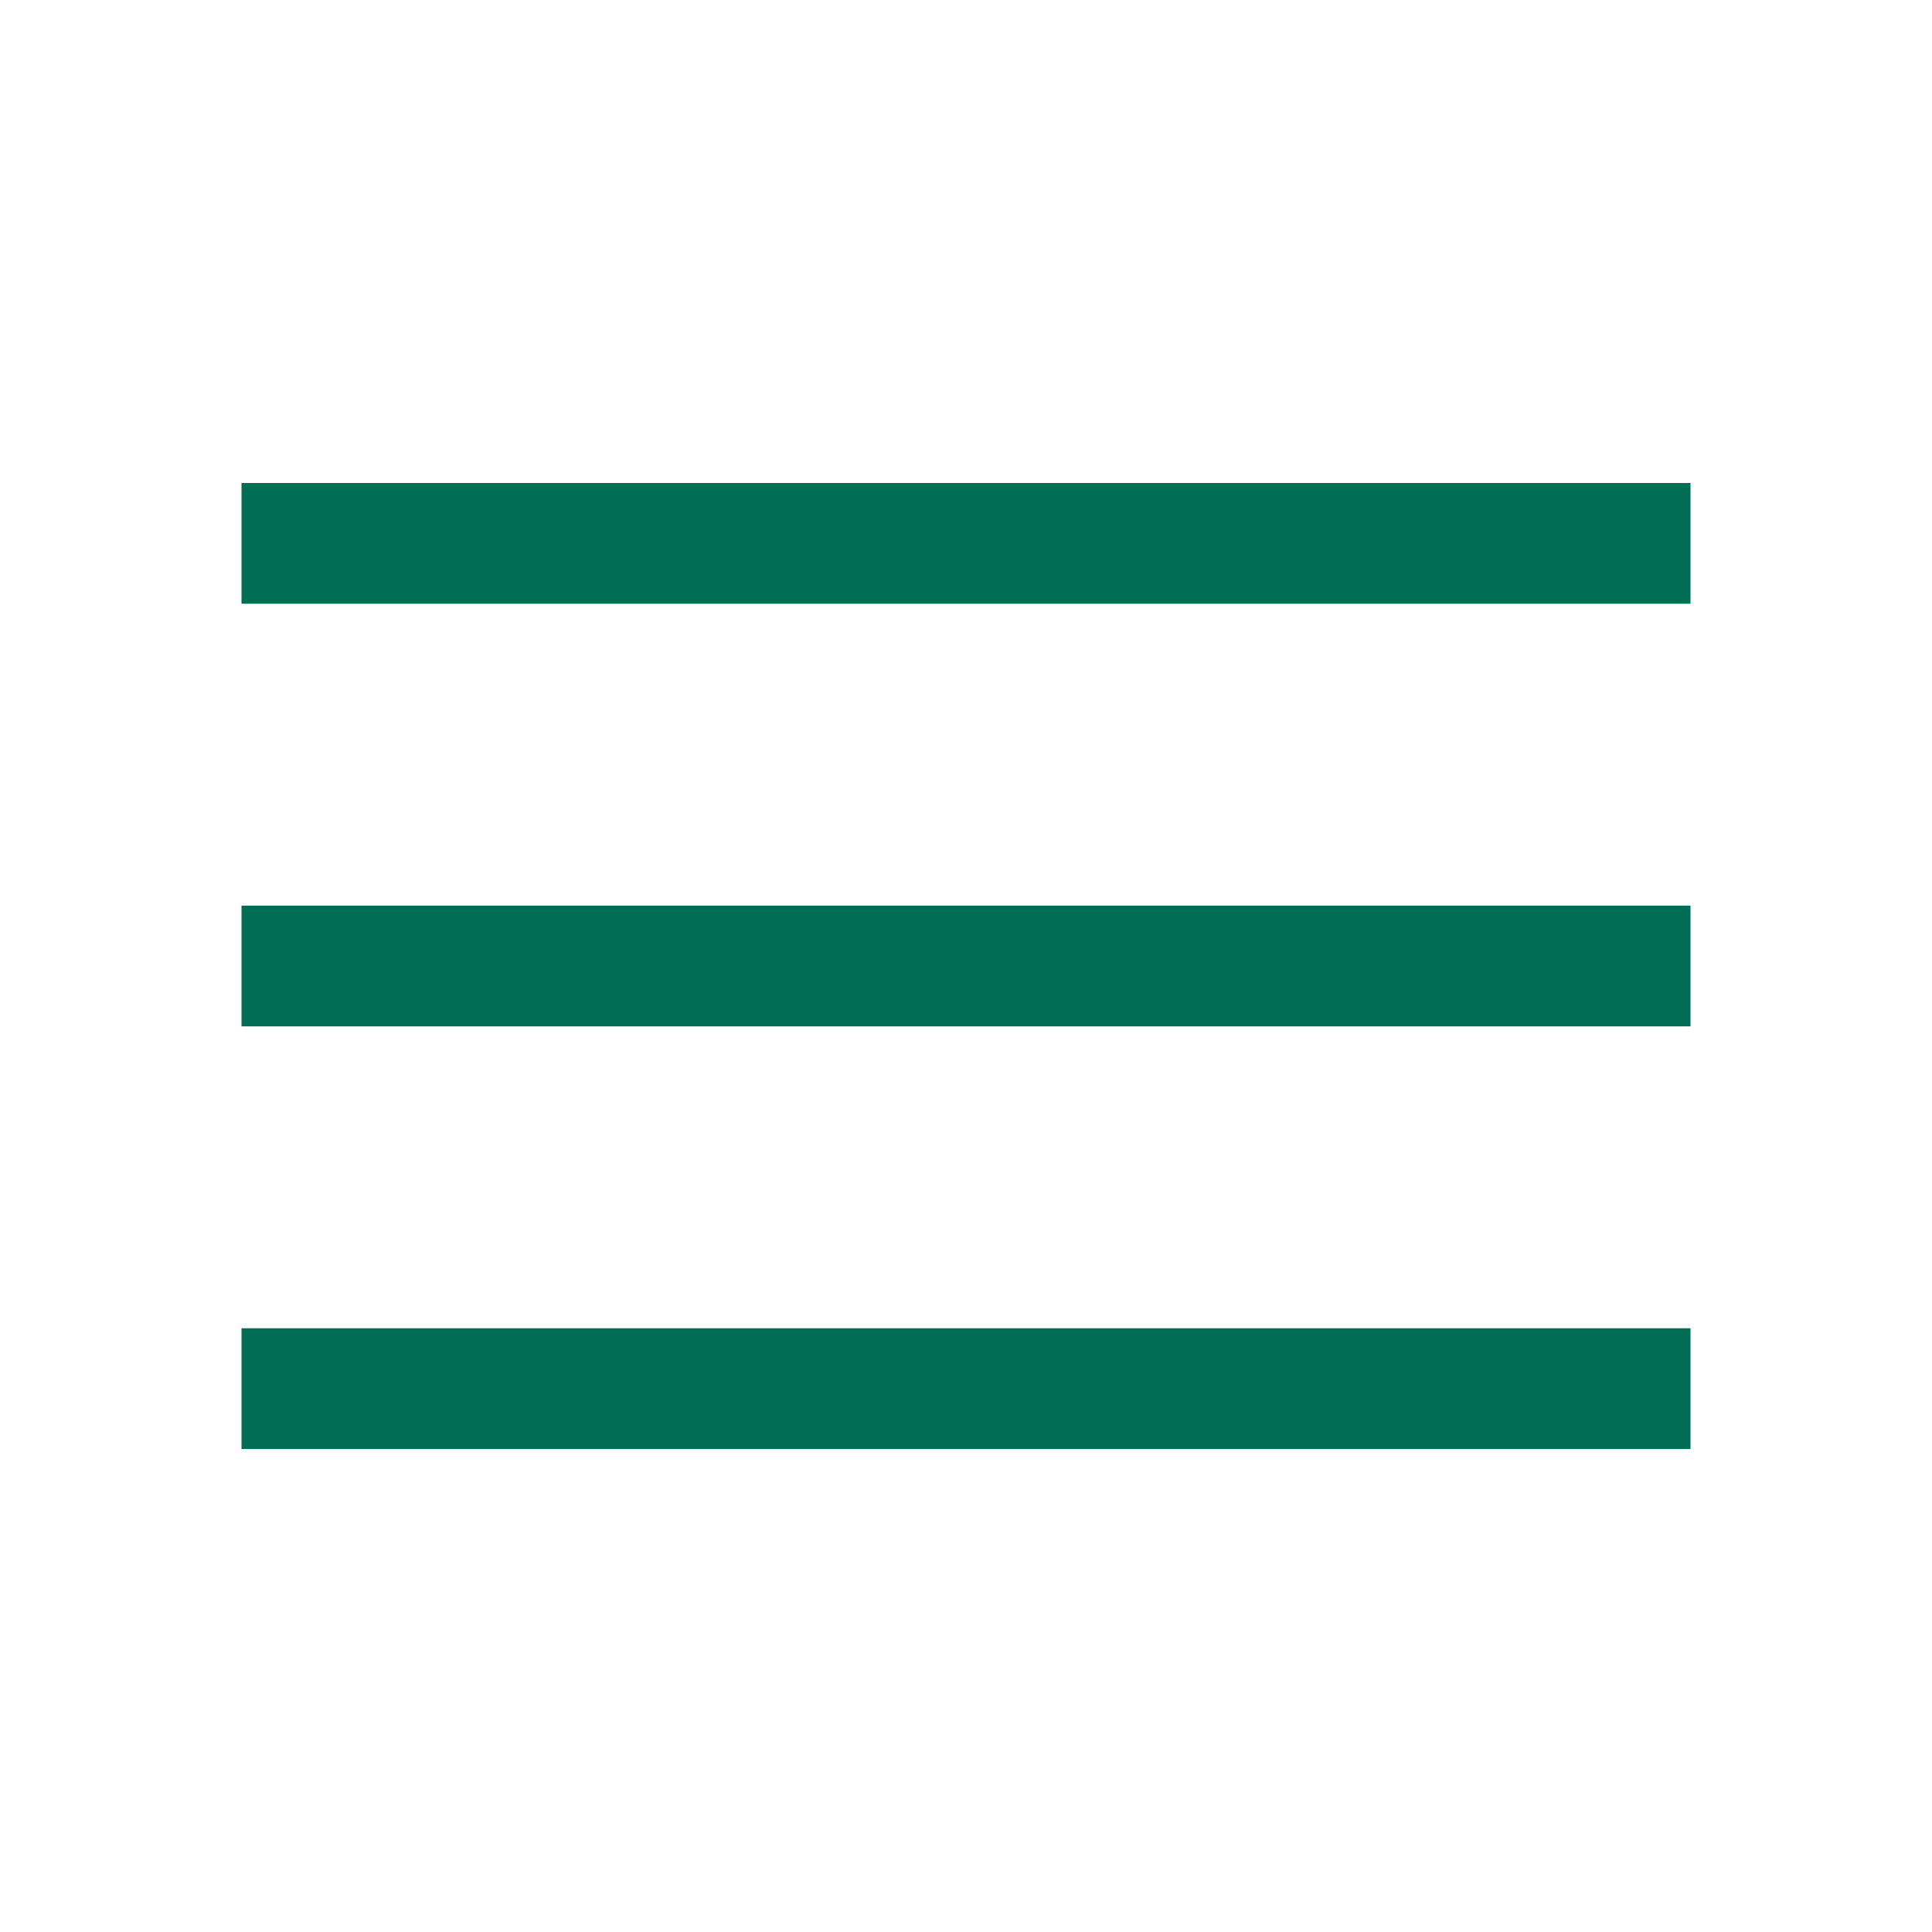
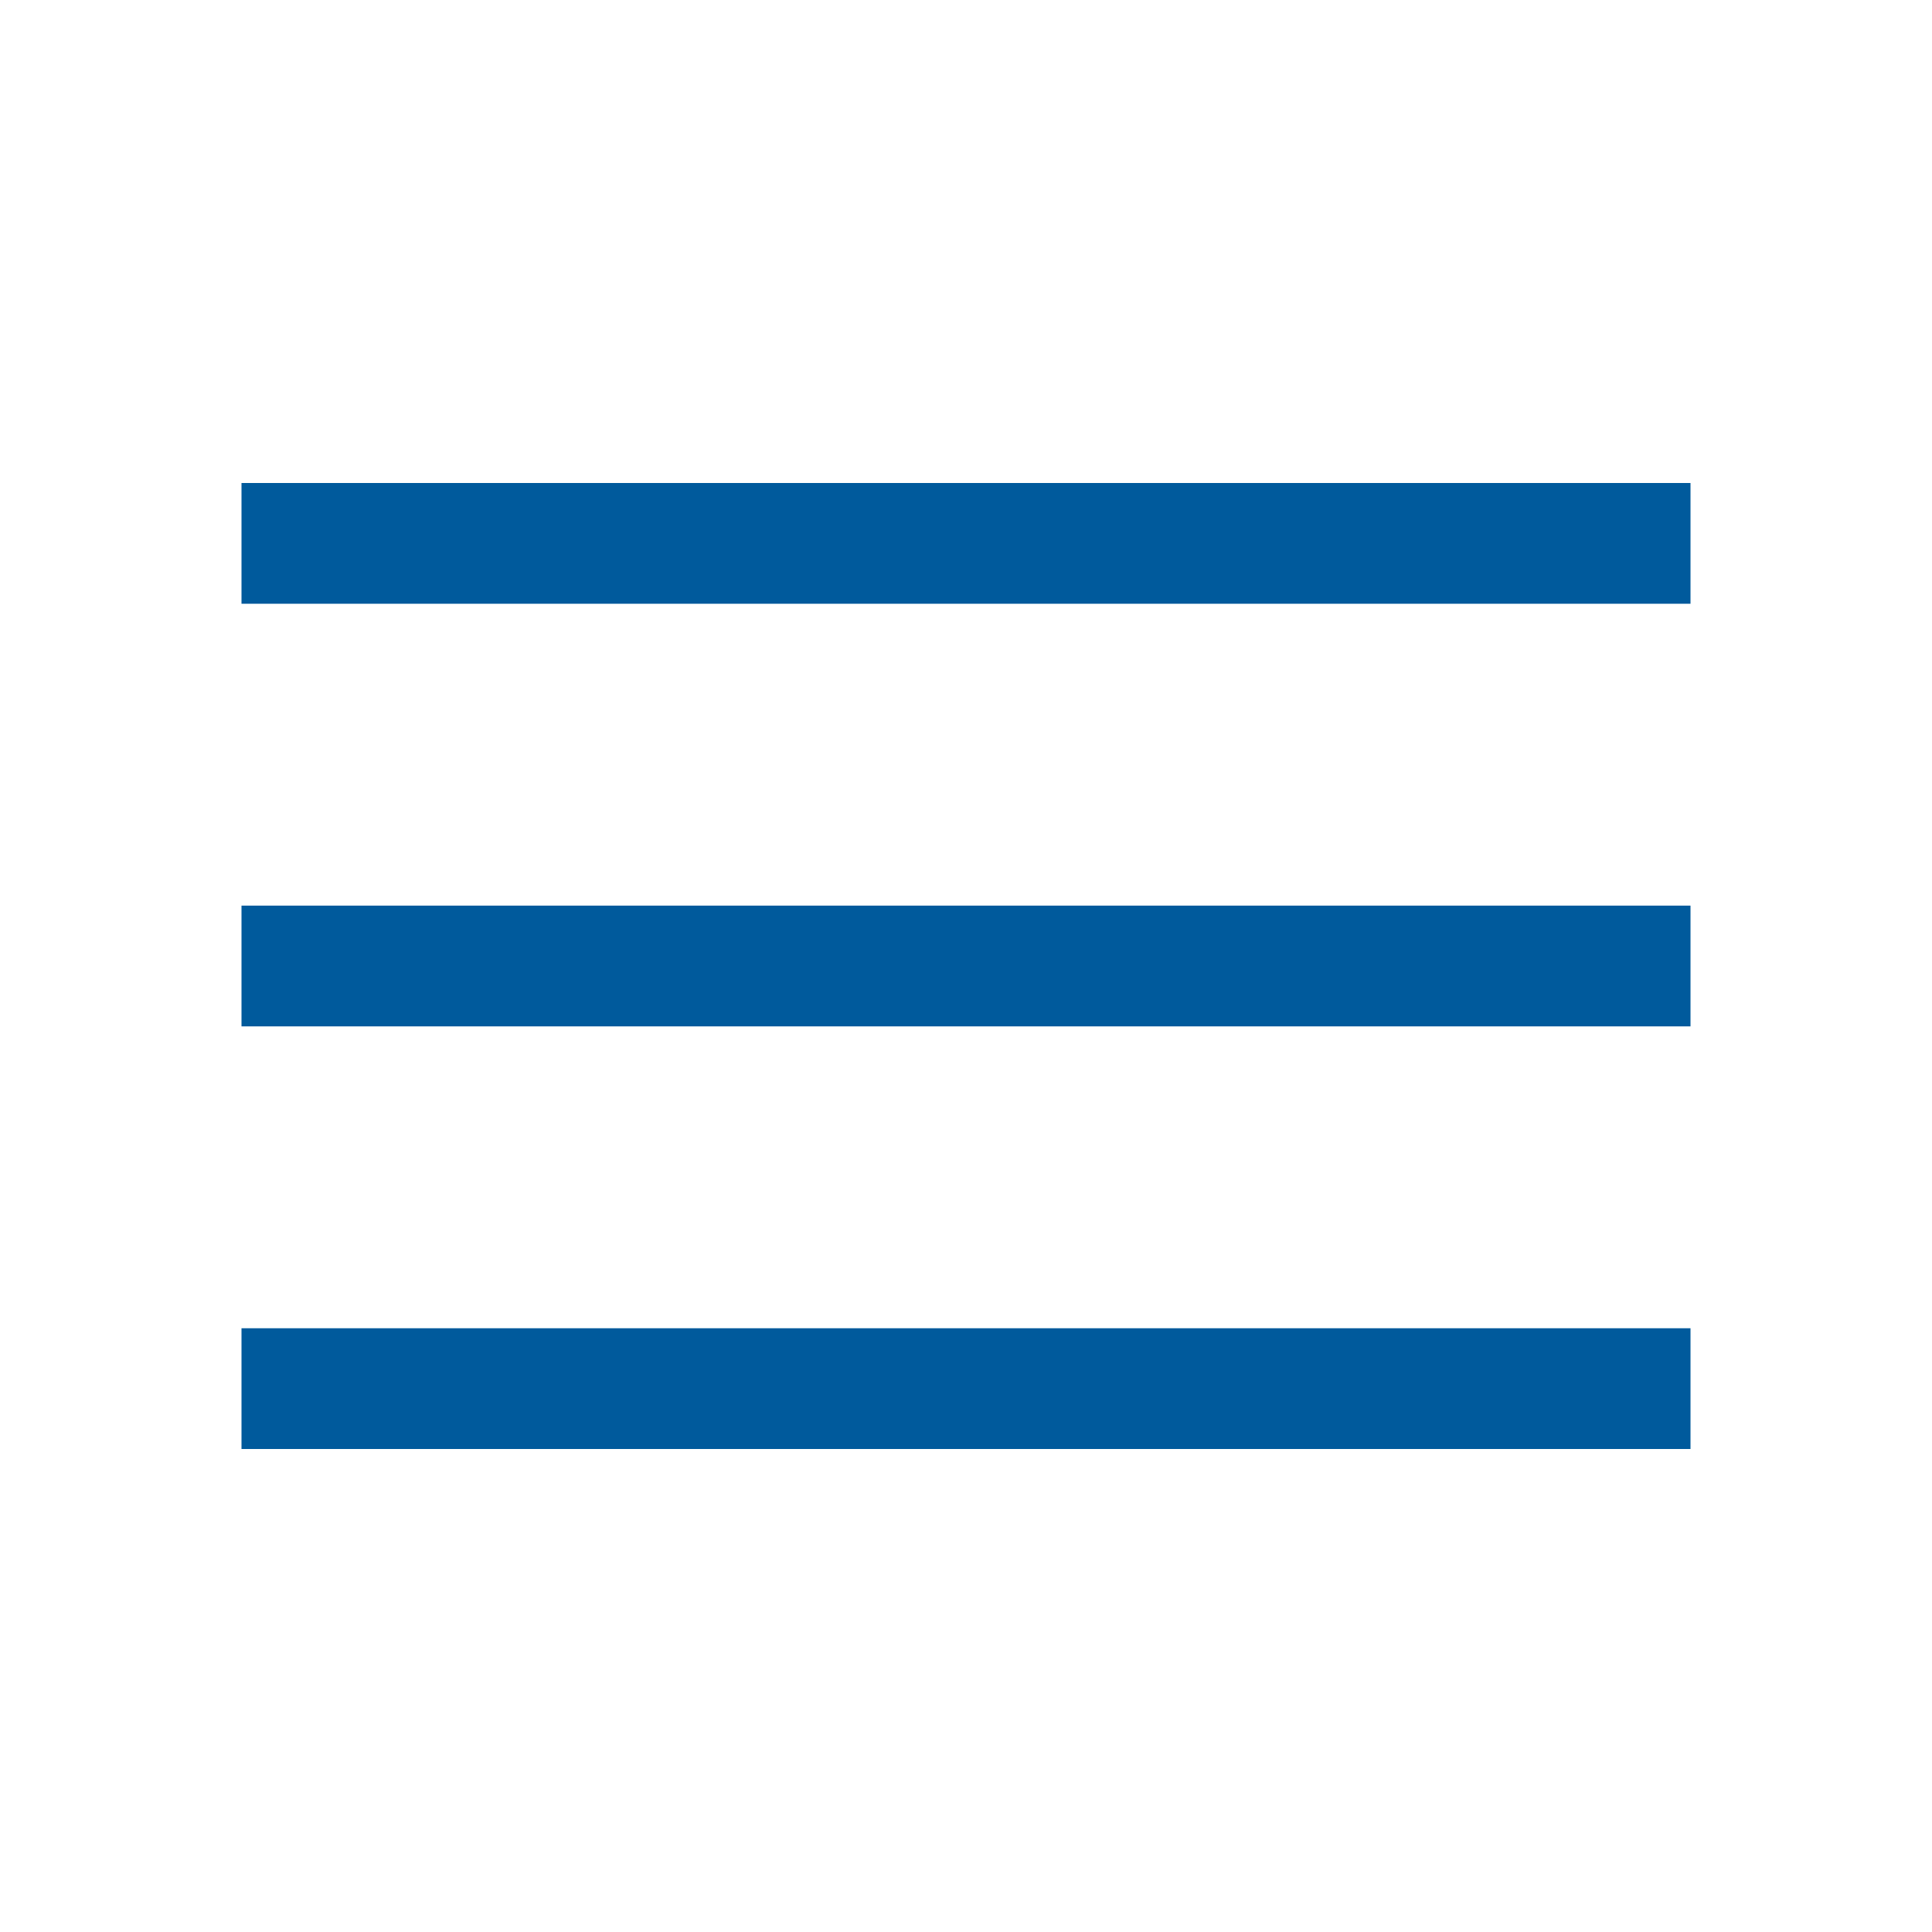
<svg xmlns="http://www.w3.org/2000/svg" width="36" height="36" viewBox="0 0 36 36" fill="none">
-   <path d="M4.5 27V24.75H31.5V27H4.5ZM4.5 19.125V16.875H31.5V19.125H4.5ZM4.5 11.25V9H31.5V11.25H4.5Z" fill="#006E54" />
+   <path d="M4.5 27V24.75H31.5V27H4.5ZM4.5 19.125V16.875H31.5V19.125H4.5ZM4.5 11.25V9H31.5V11.25H4.5Z" fill="#005A9C" />
</svg>
